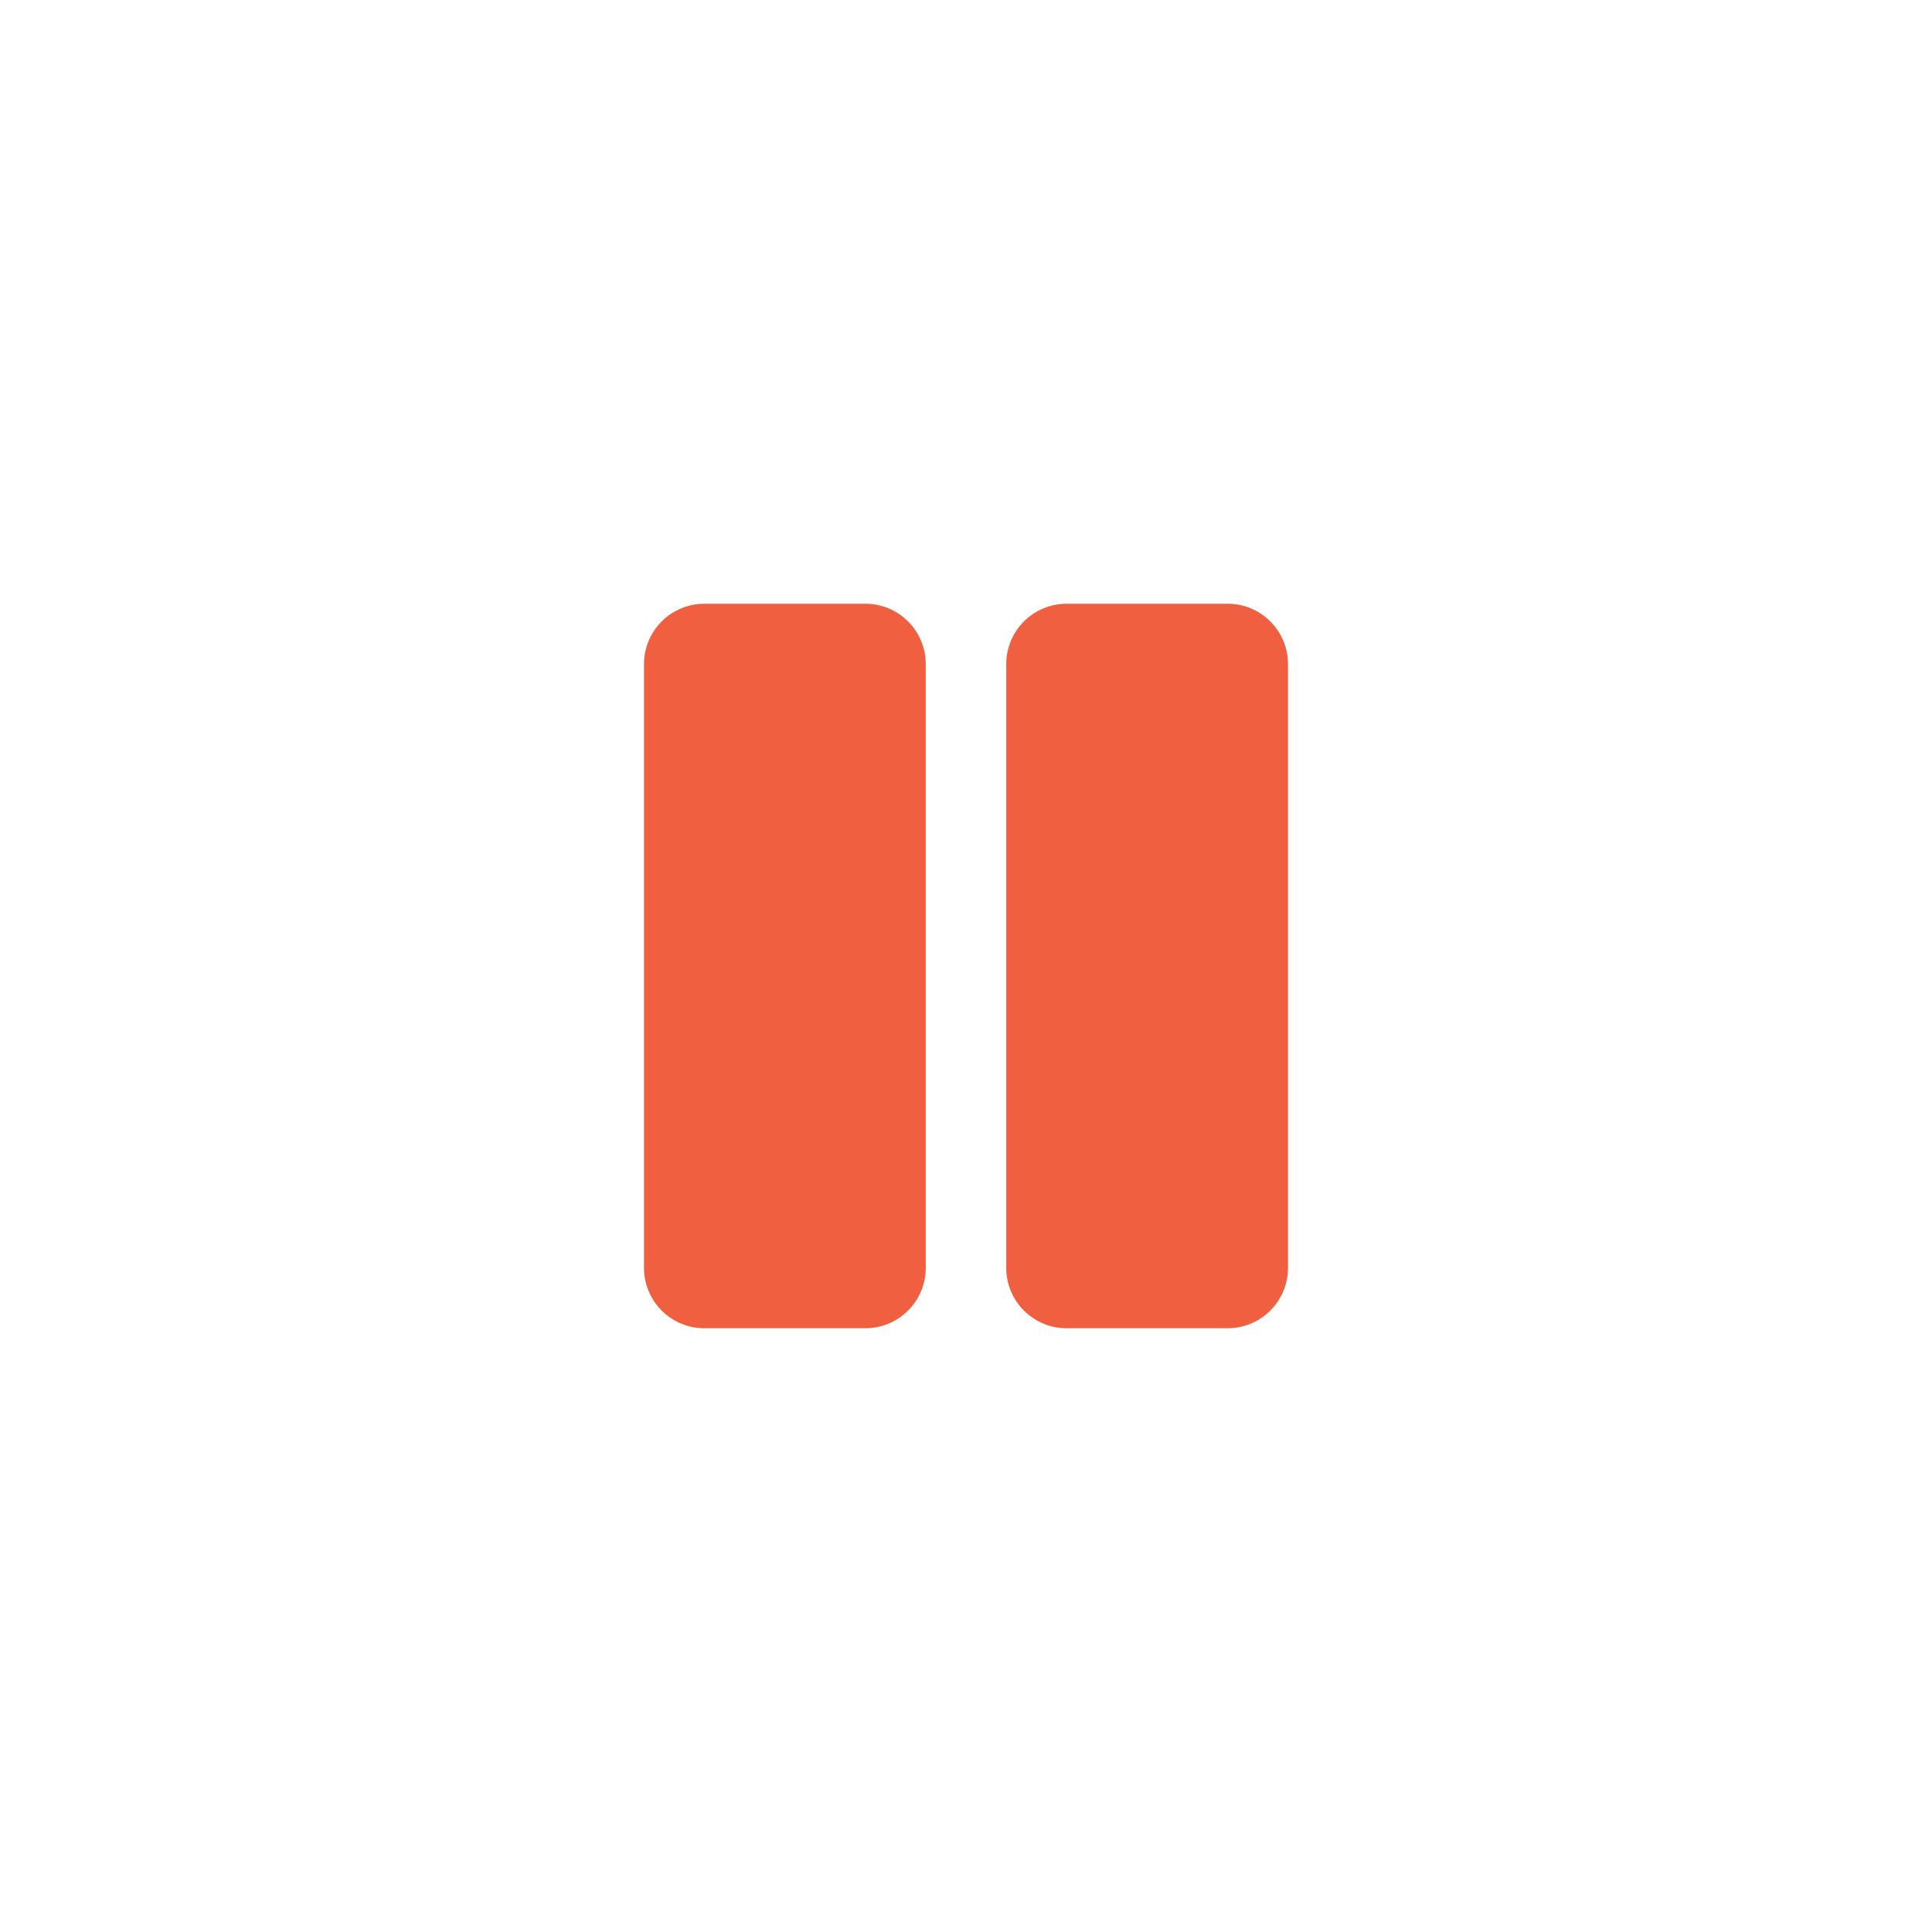
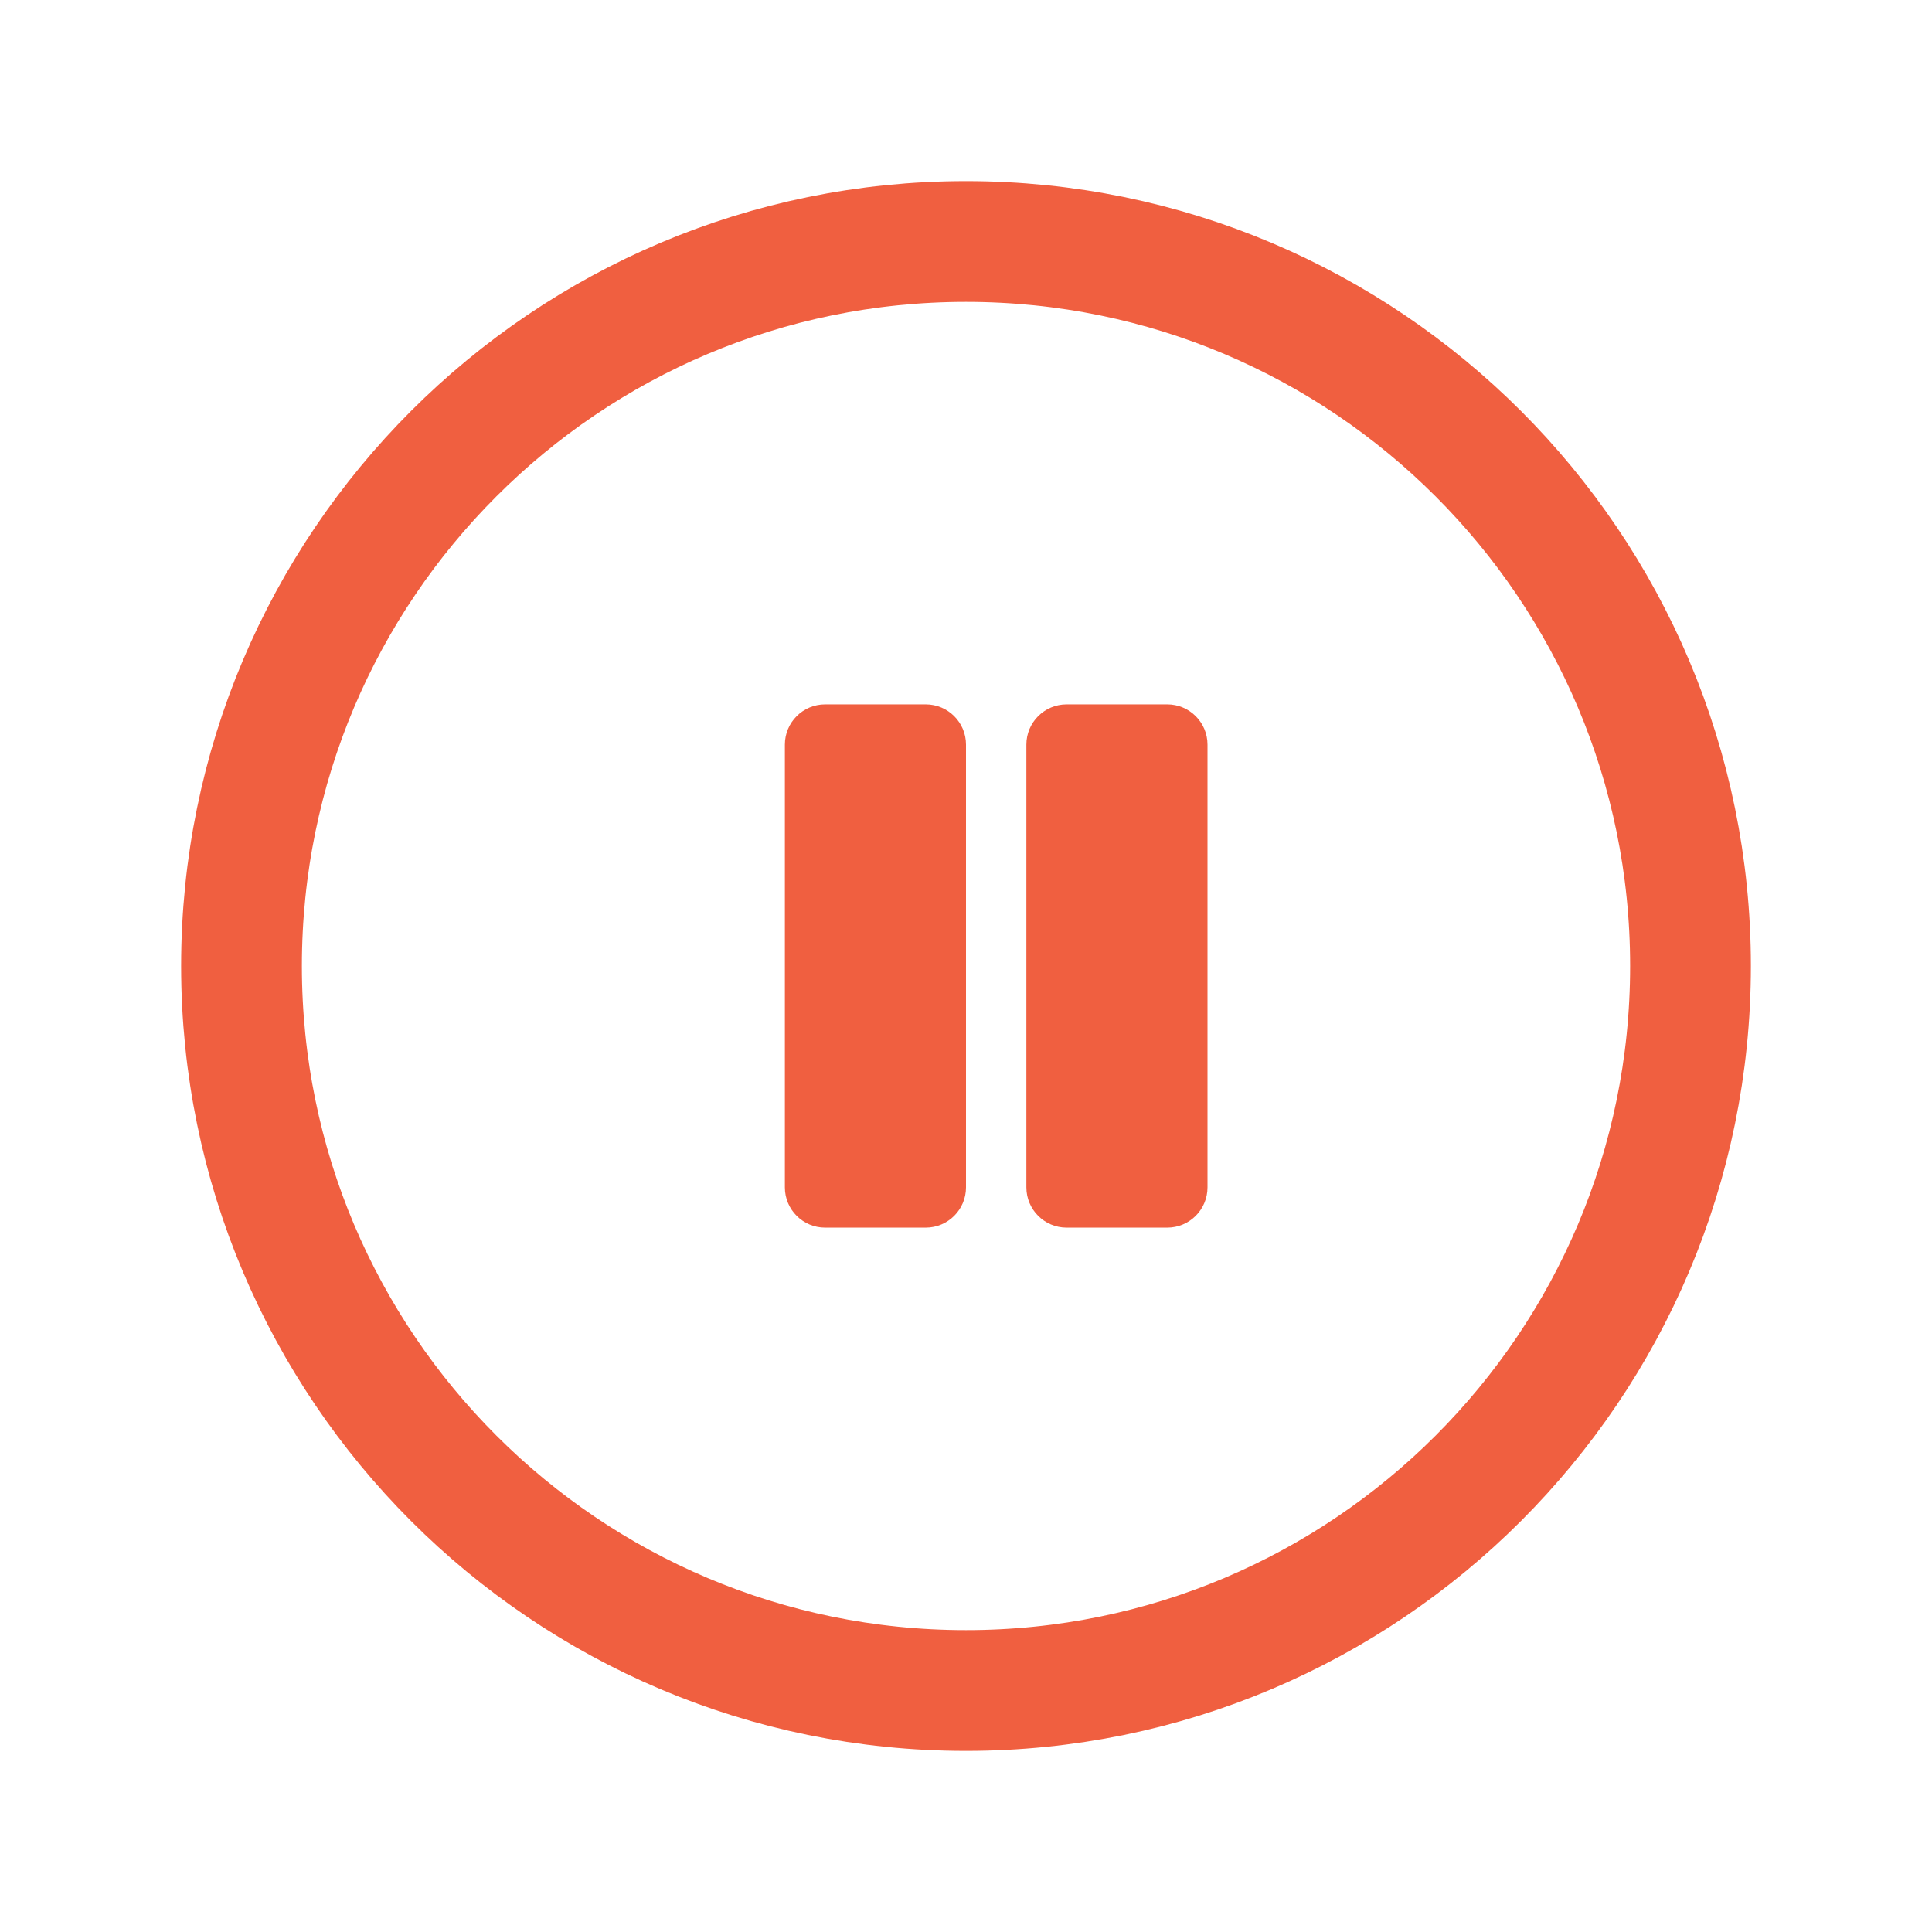
<svg xmlns="http://www.w3.org/2000/svg" width="24" height="24" viewBox="0 0 24 24" fill="none">
-   <rect x="8" y="7.5" width="3.5" height="9" rx="0.75" fill="#F05F40" />
-   <rect x="12.5" y="7.5" width="3.5" height="9" rx="0.75" fill="#F05F40" />
+   <circle cx="12" cy="12" r="9" stroke="#F05F40" stroke-width="1.5" />
+   <rect x="9.75" y="8.75" width="2.25" height="6.5" rx="0.5" fill="#F05F40" />
+   <rect x="12.75" y="8.75" width="2.25" height="6.5" rx="0.5" fill="#F05F40" />
</svg>
